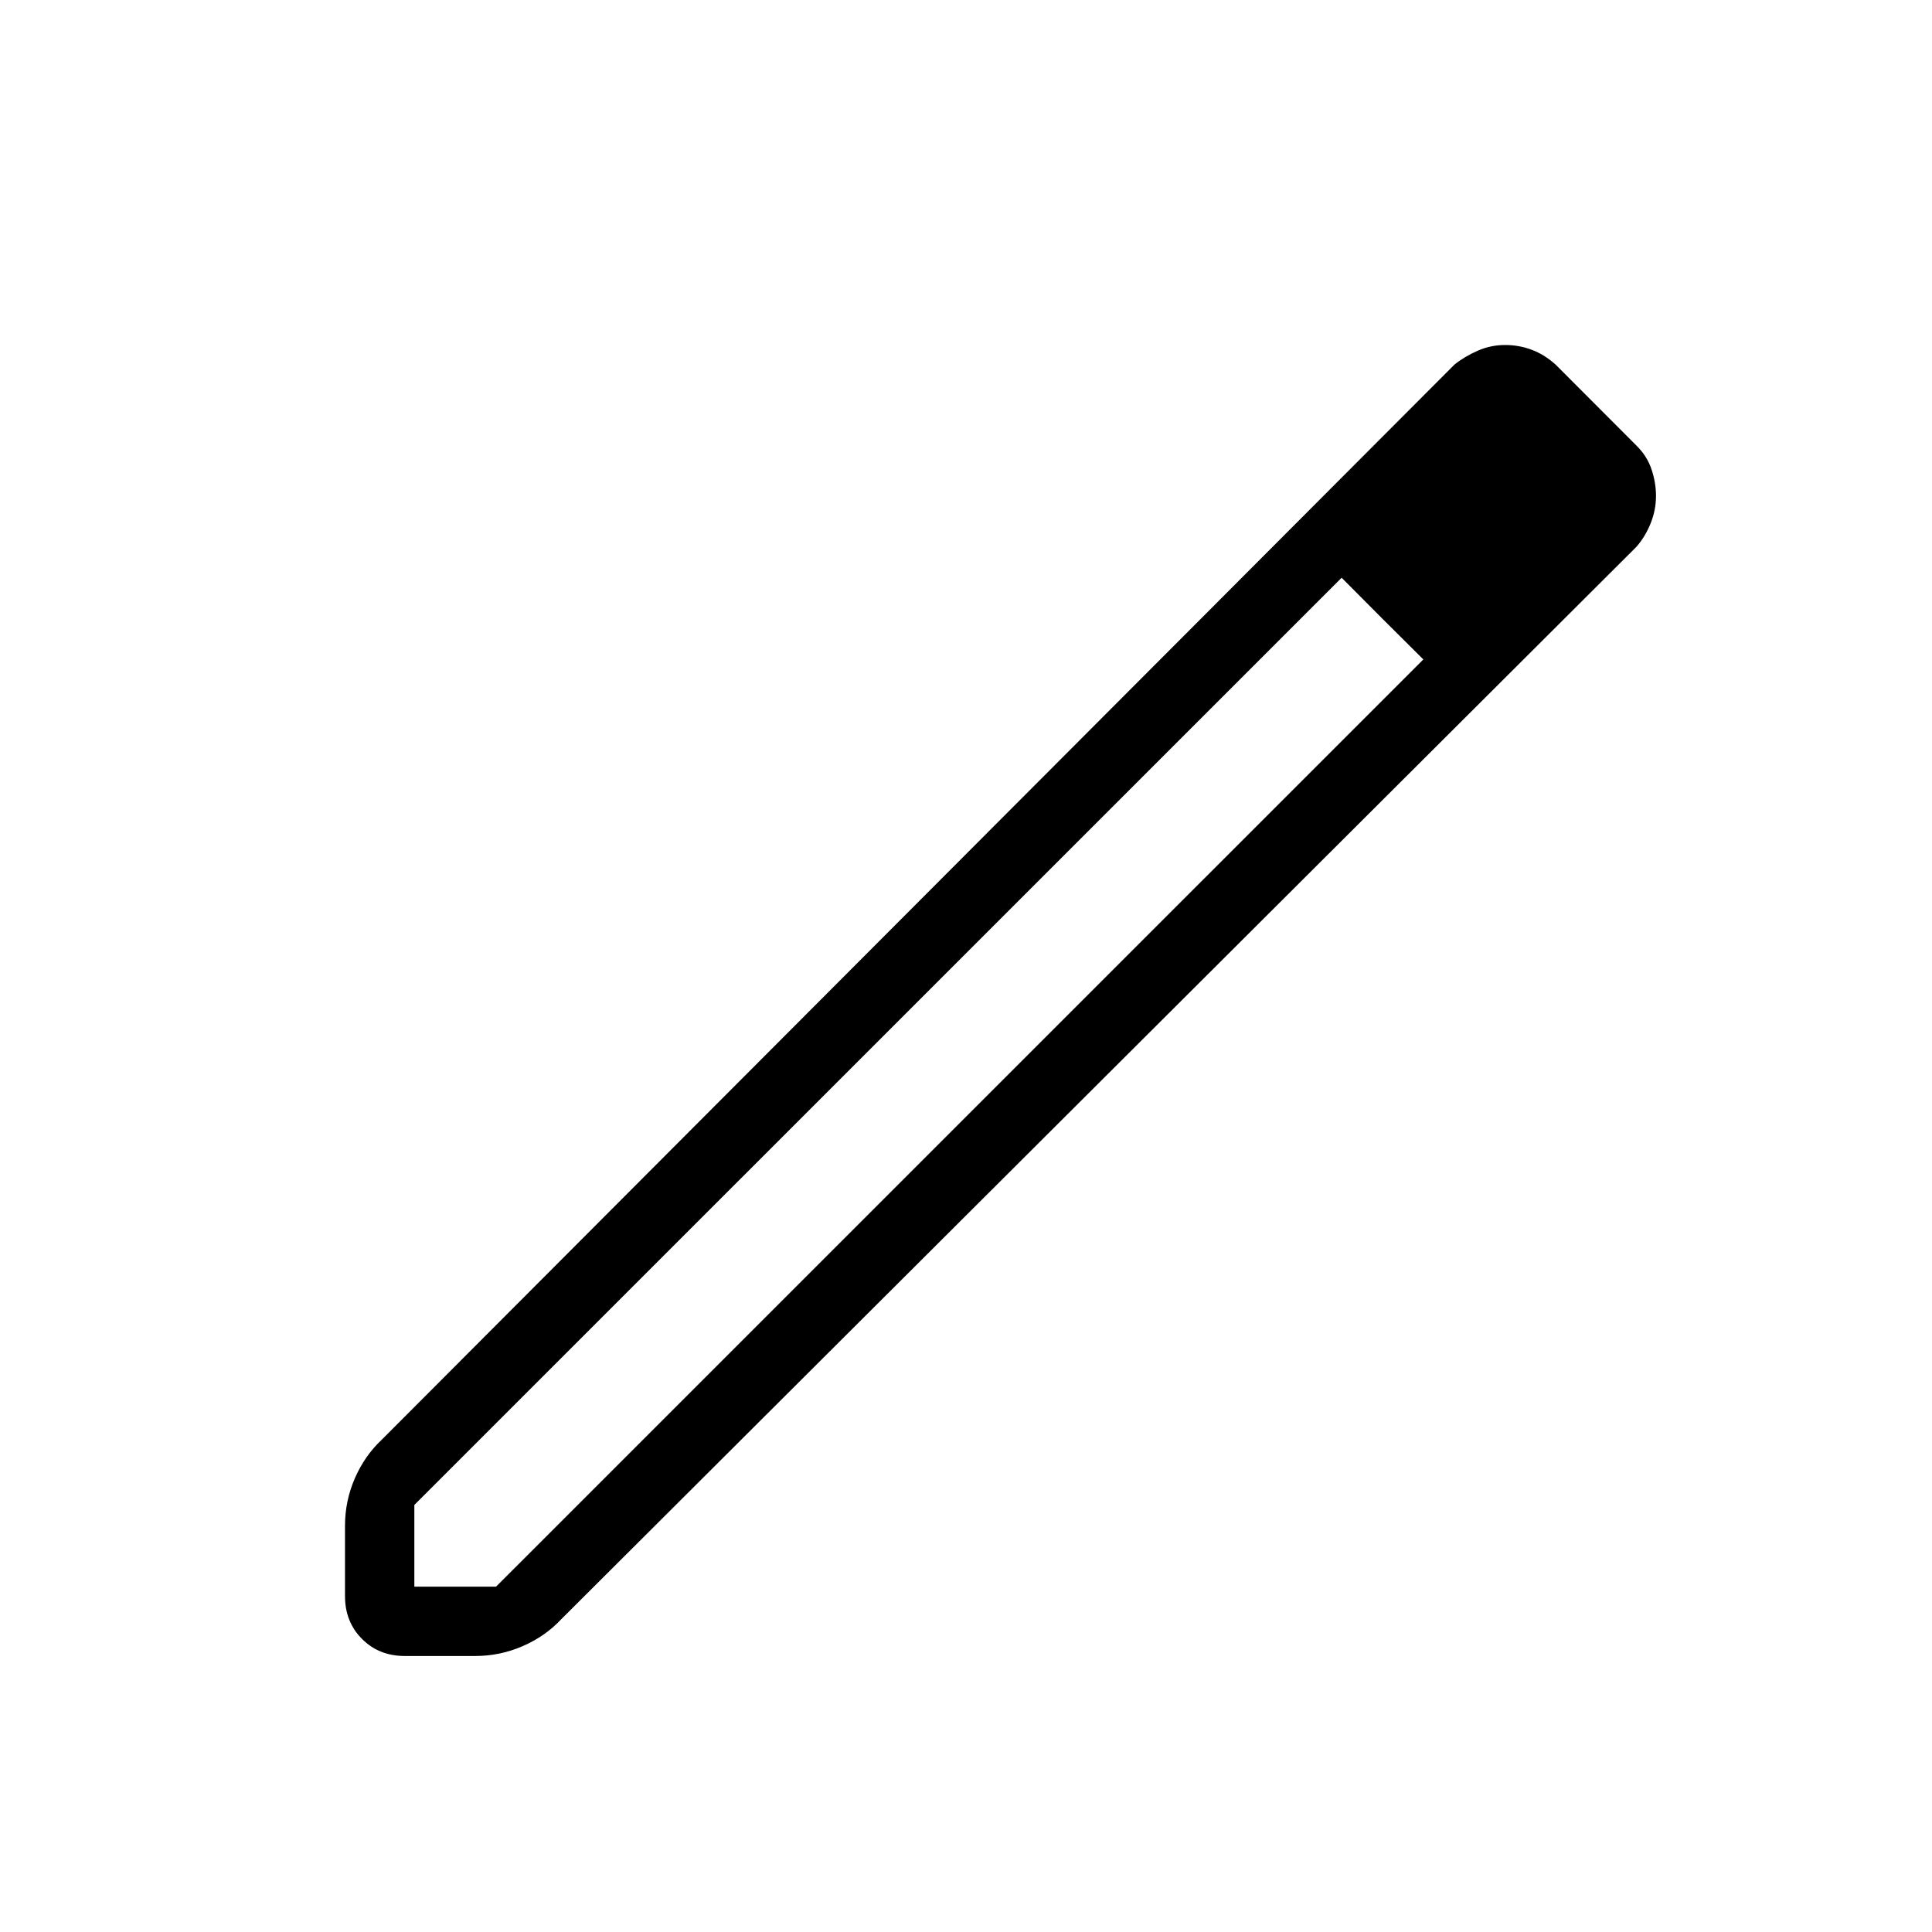
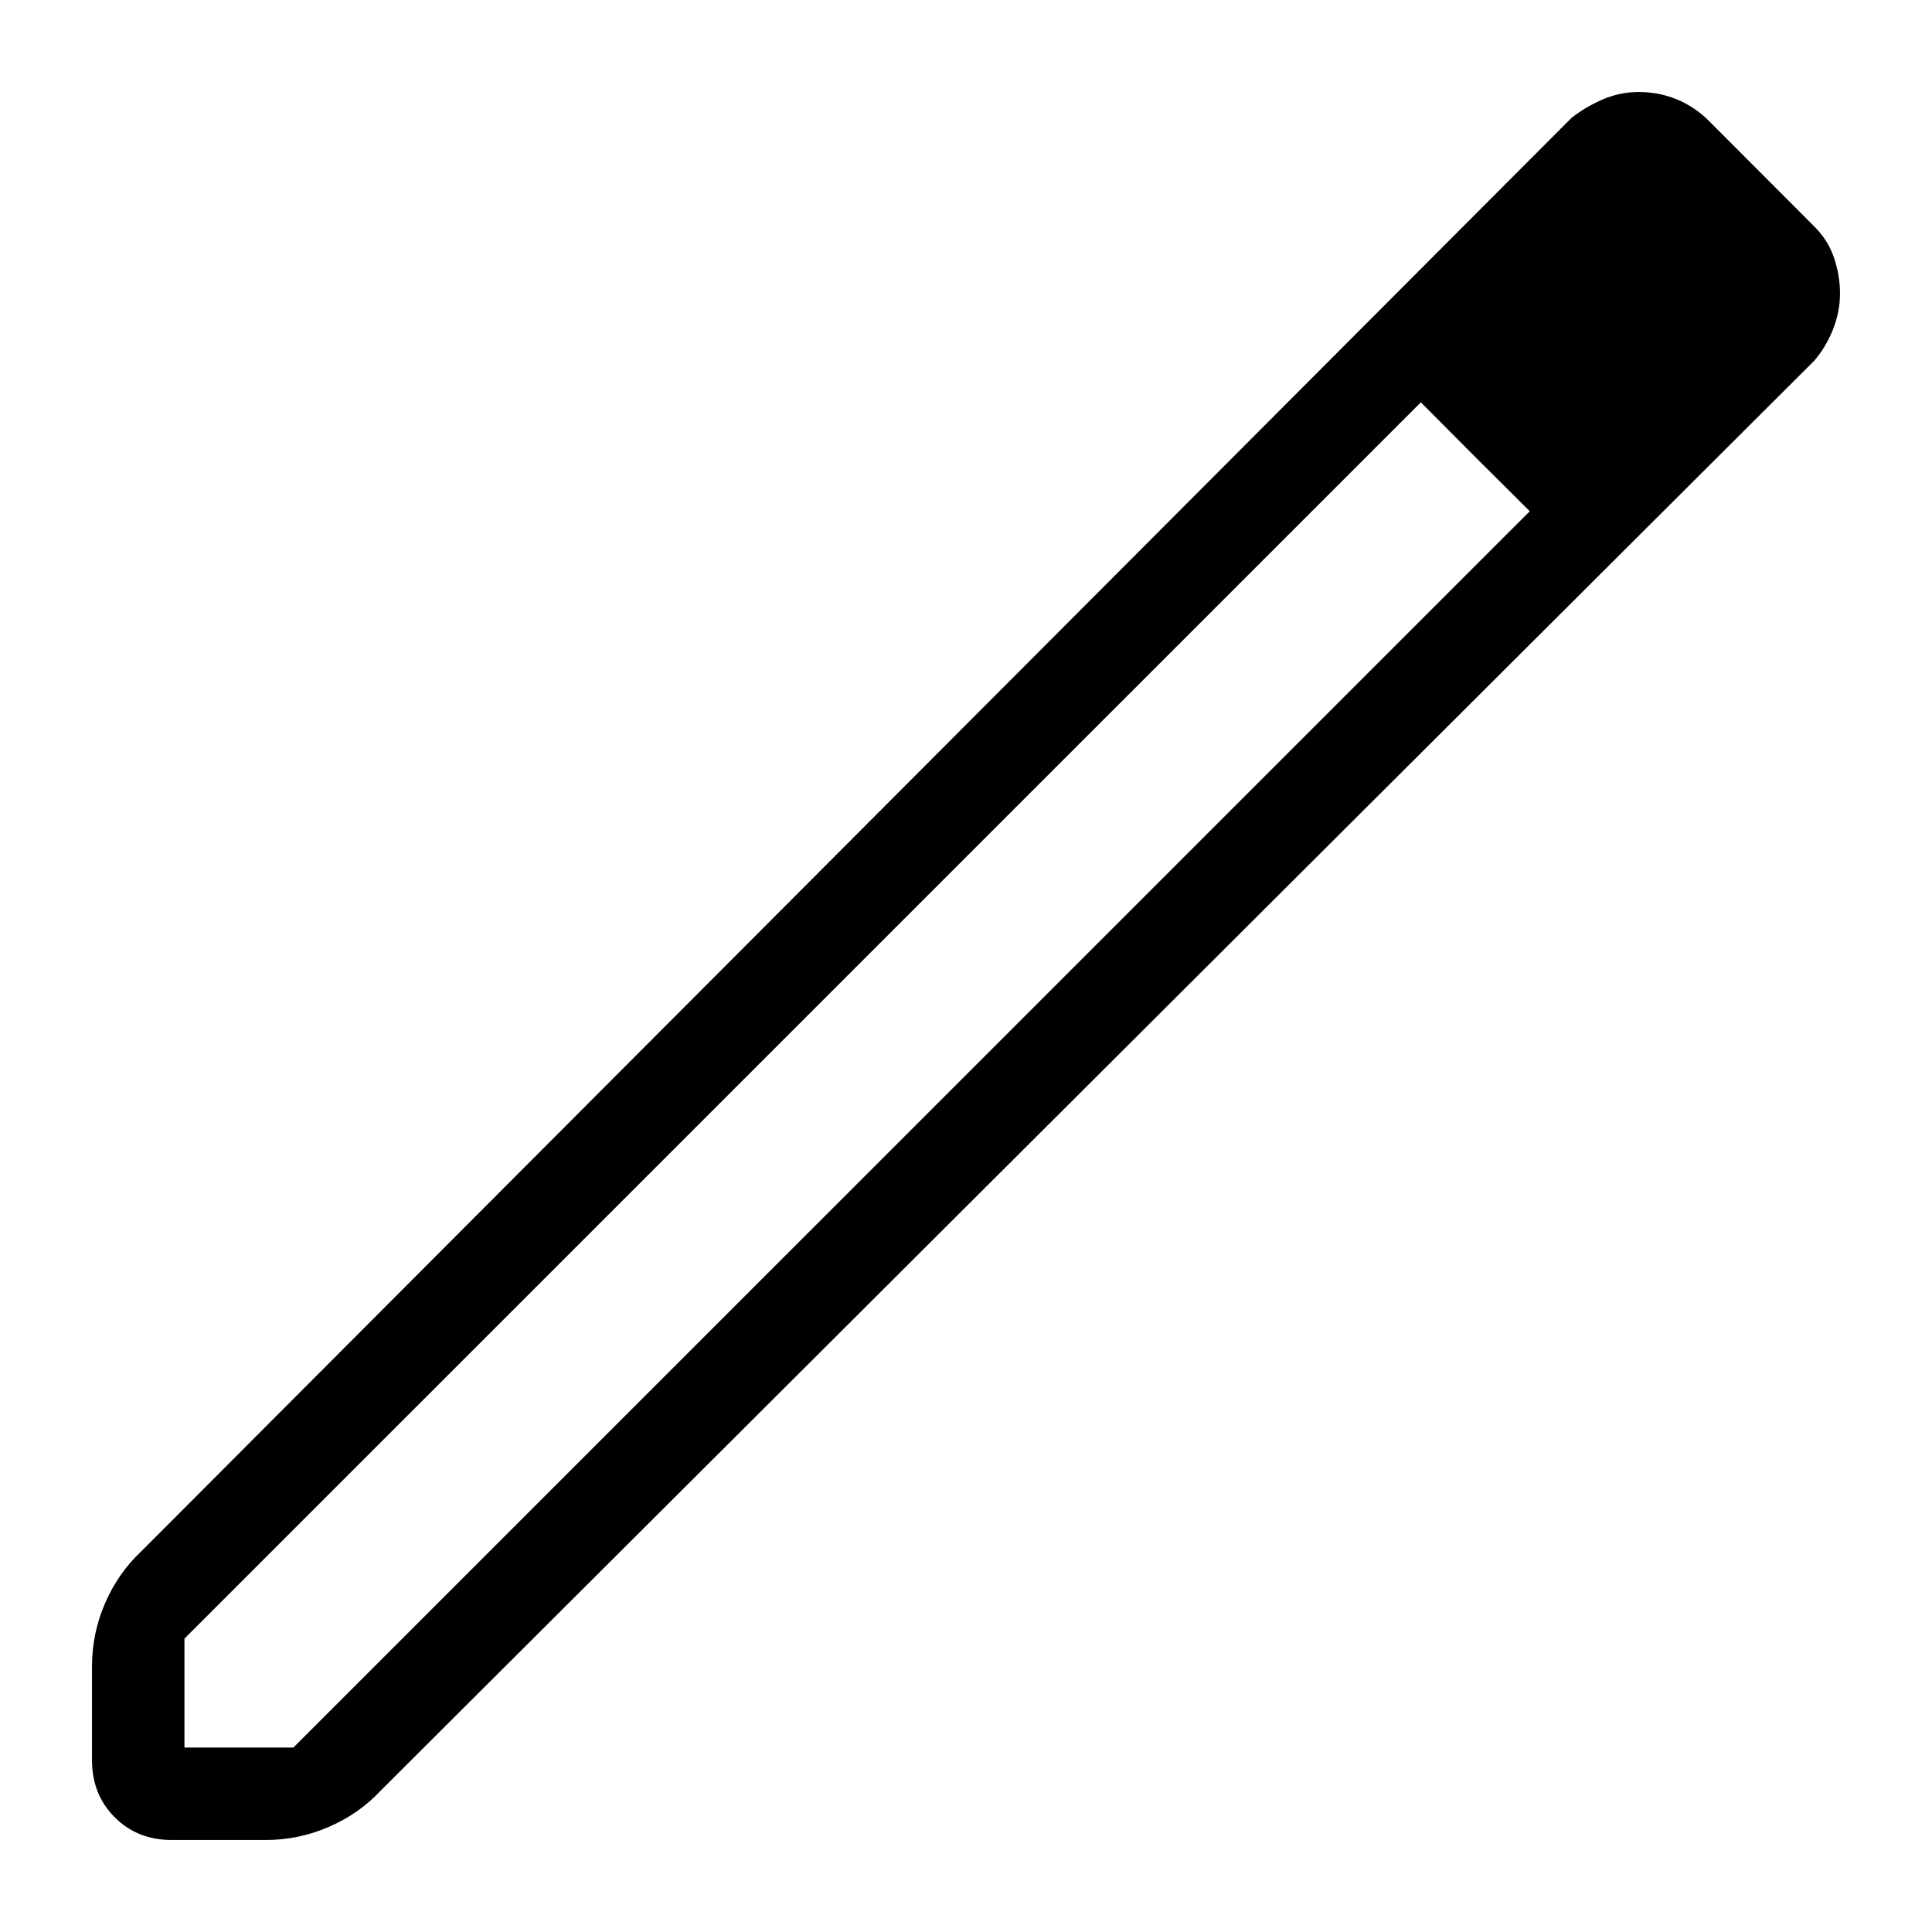
- <svg xmlns="http://www.w3.org/2000/svg" viewBox="0 0 28 28" fill="none">
+ <svg xmlns="http://www.w3.org/2000/svg" viewBox="4 4 21 21" fill="none">
  <path d="M6.005 22.995H7.189L20.628 9.557L19.444 8.373L6.005 21.811V22.995ZM5.868 24C5.618 24 5.411 23.918 5.247 23.753C5.082 23.588 5 23.381 5 23.132V22.113C5 21.872 5.048 21.643 5.143 21.424C5.238 21.206 5.368 21.02 5.531 20.867L21.08 5.283C21.179 5.204 21.292 5.137 21.418 5.082C21.544 5.027 21.676 5 21.813 5C21.947 5 22.076 5.023 22.198 5.069C22.32 5.114 22.436 5.186 22.546 5.285L23.718 6.459C23.819 6.559 23.892 6.673 23.935 6.802C23.978 6.93 24 7.059 24 7.188C24 7.323 23.974 7.455 23.923 7.583C23.872 7.71 23.804 7.824 23.718 7.923L8.132 23.469C7.98 23.632 7.794 23.762 7.575 23.857C7.357 23.952 7.127 24 6.887 24H5.868ZM20.042 8.974L19.444 8.373L20.628 9.557L20.042 8.974Z" fill="currentColor" />
</svg>
